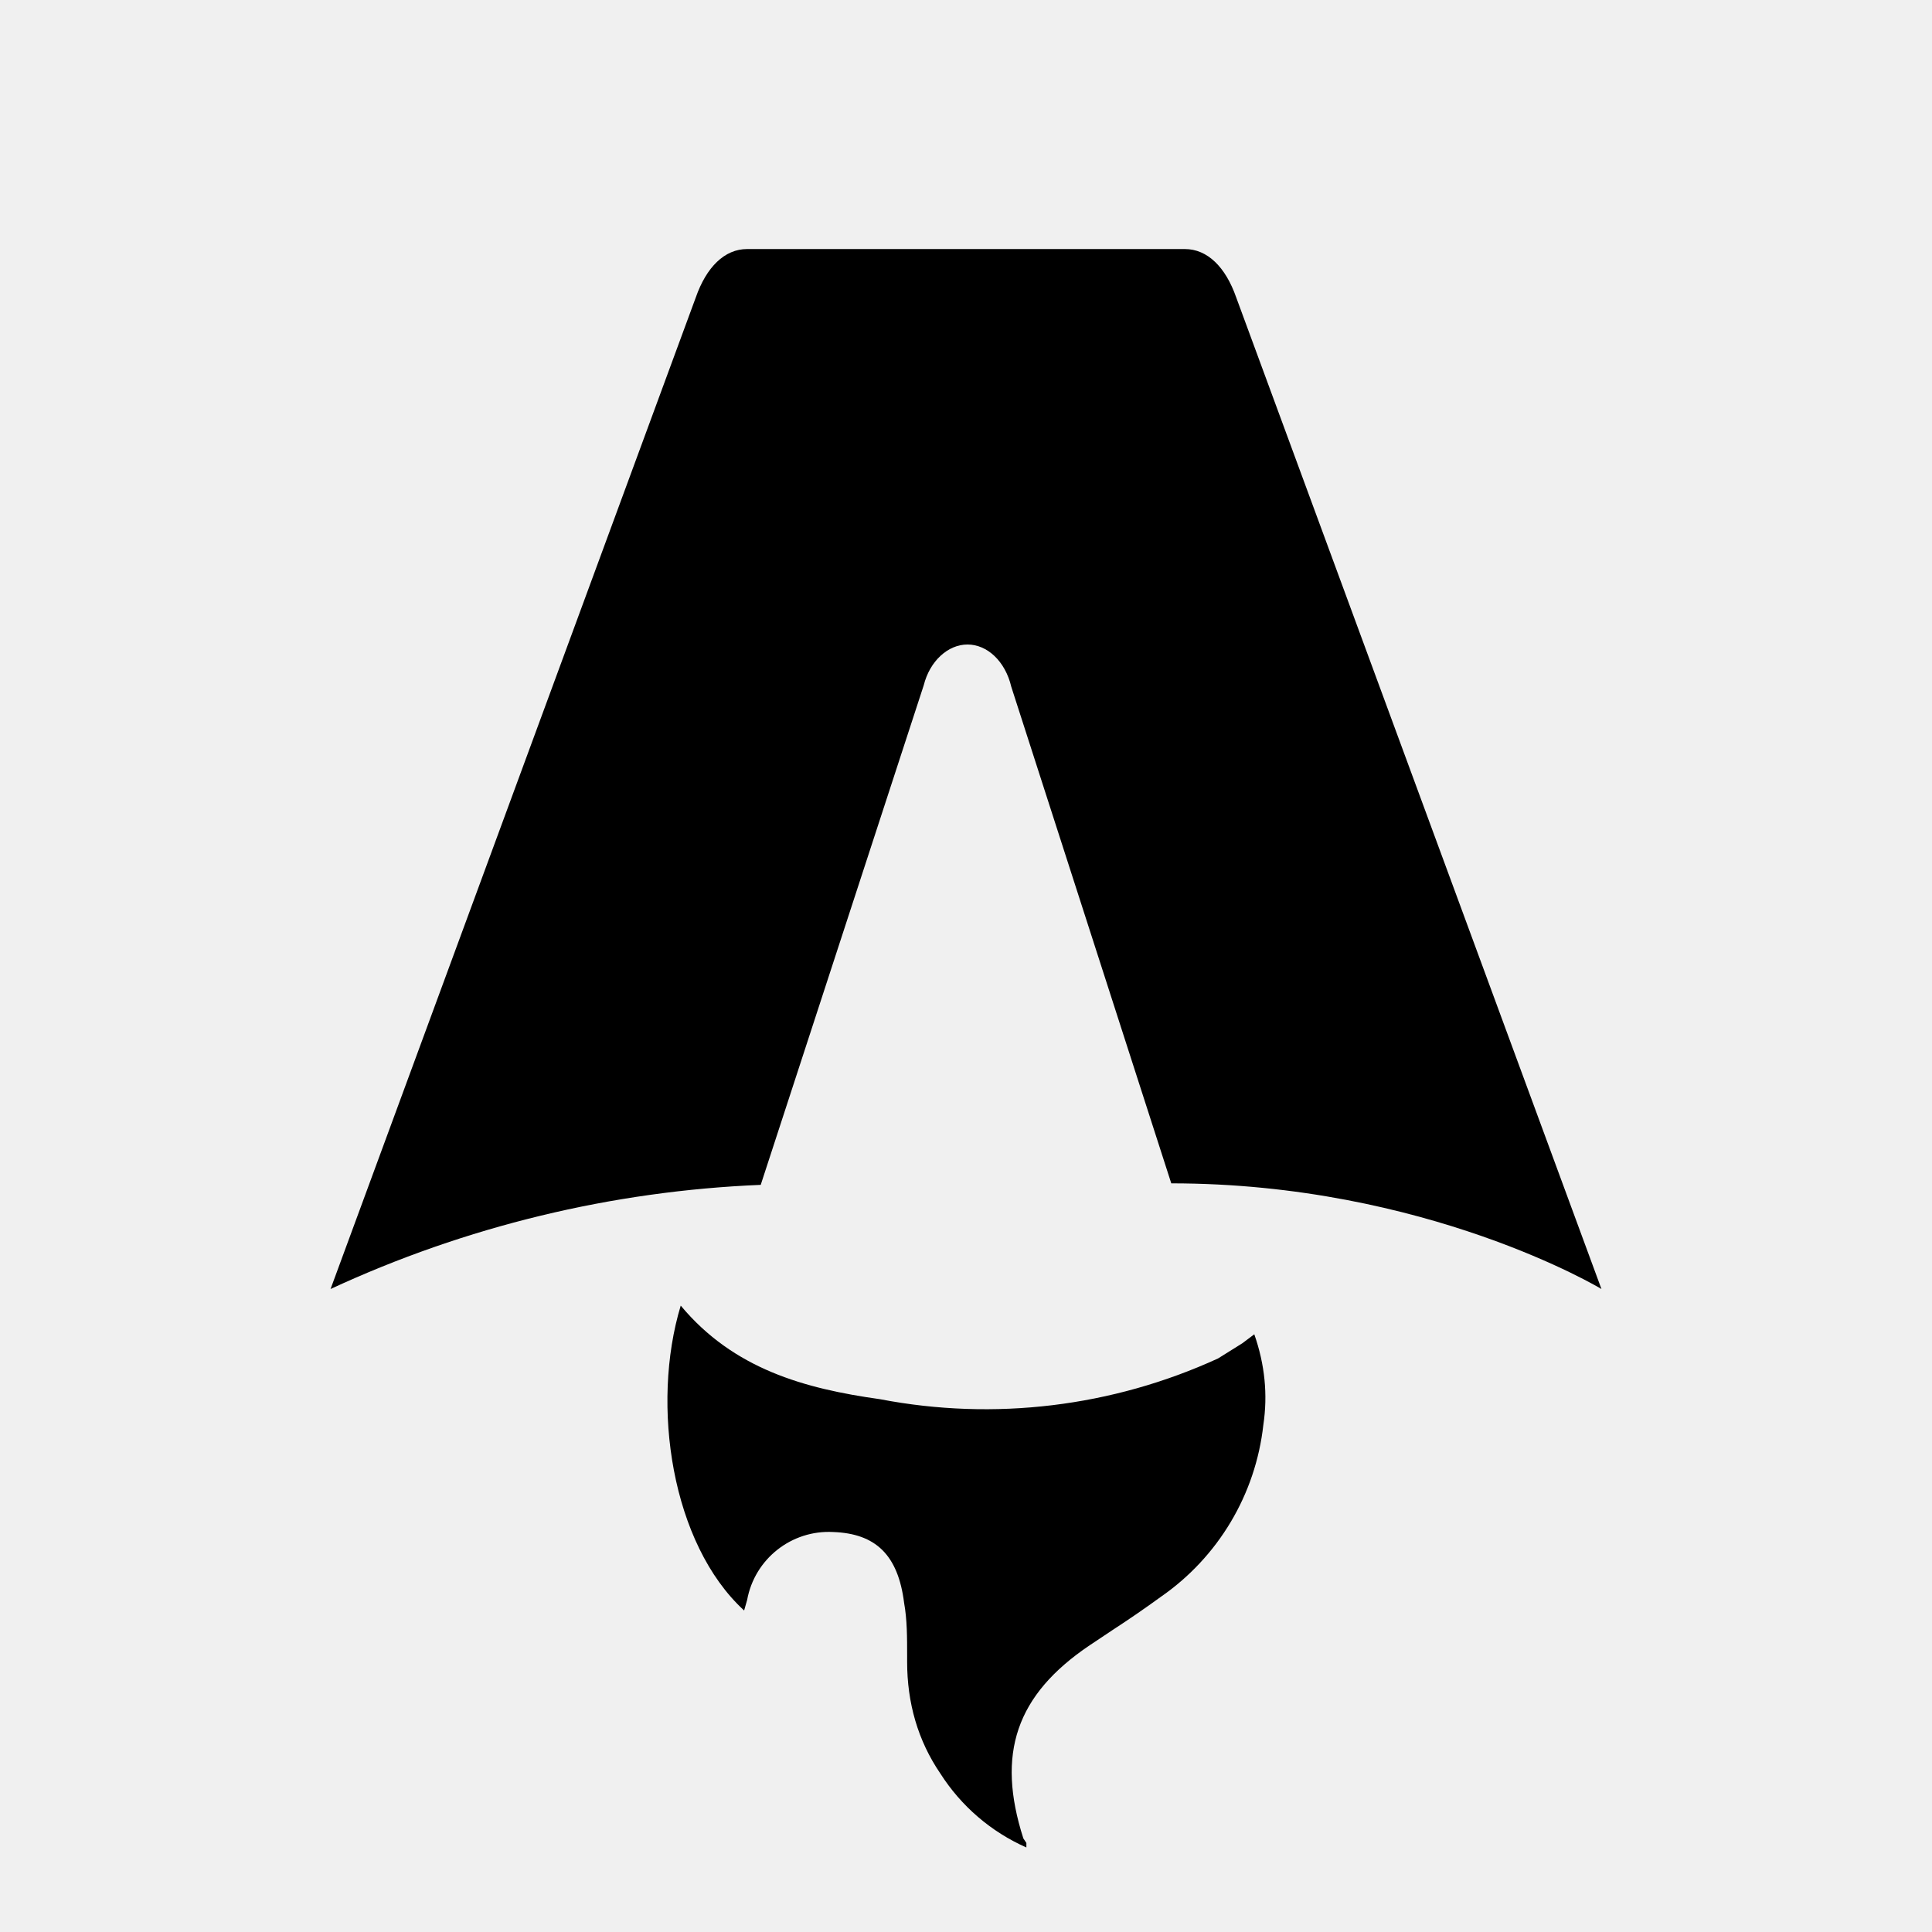
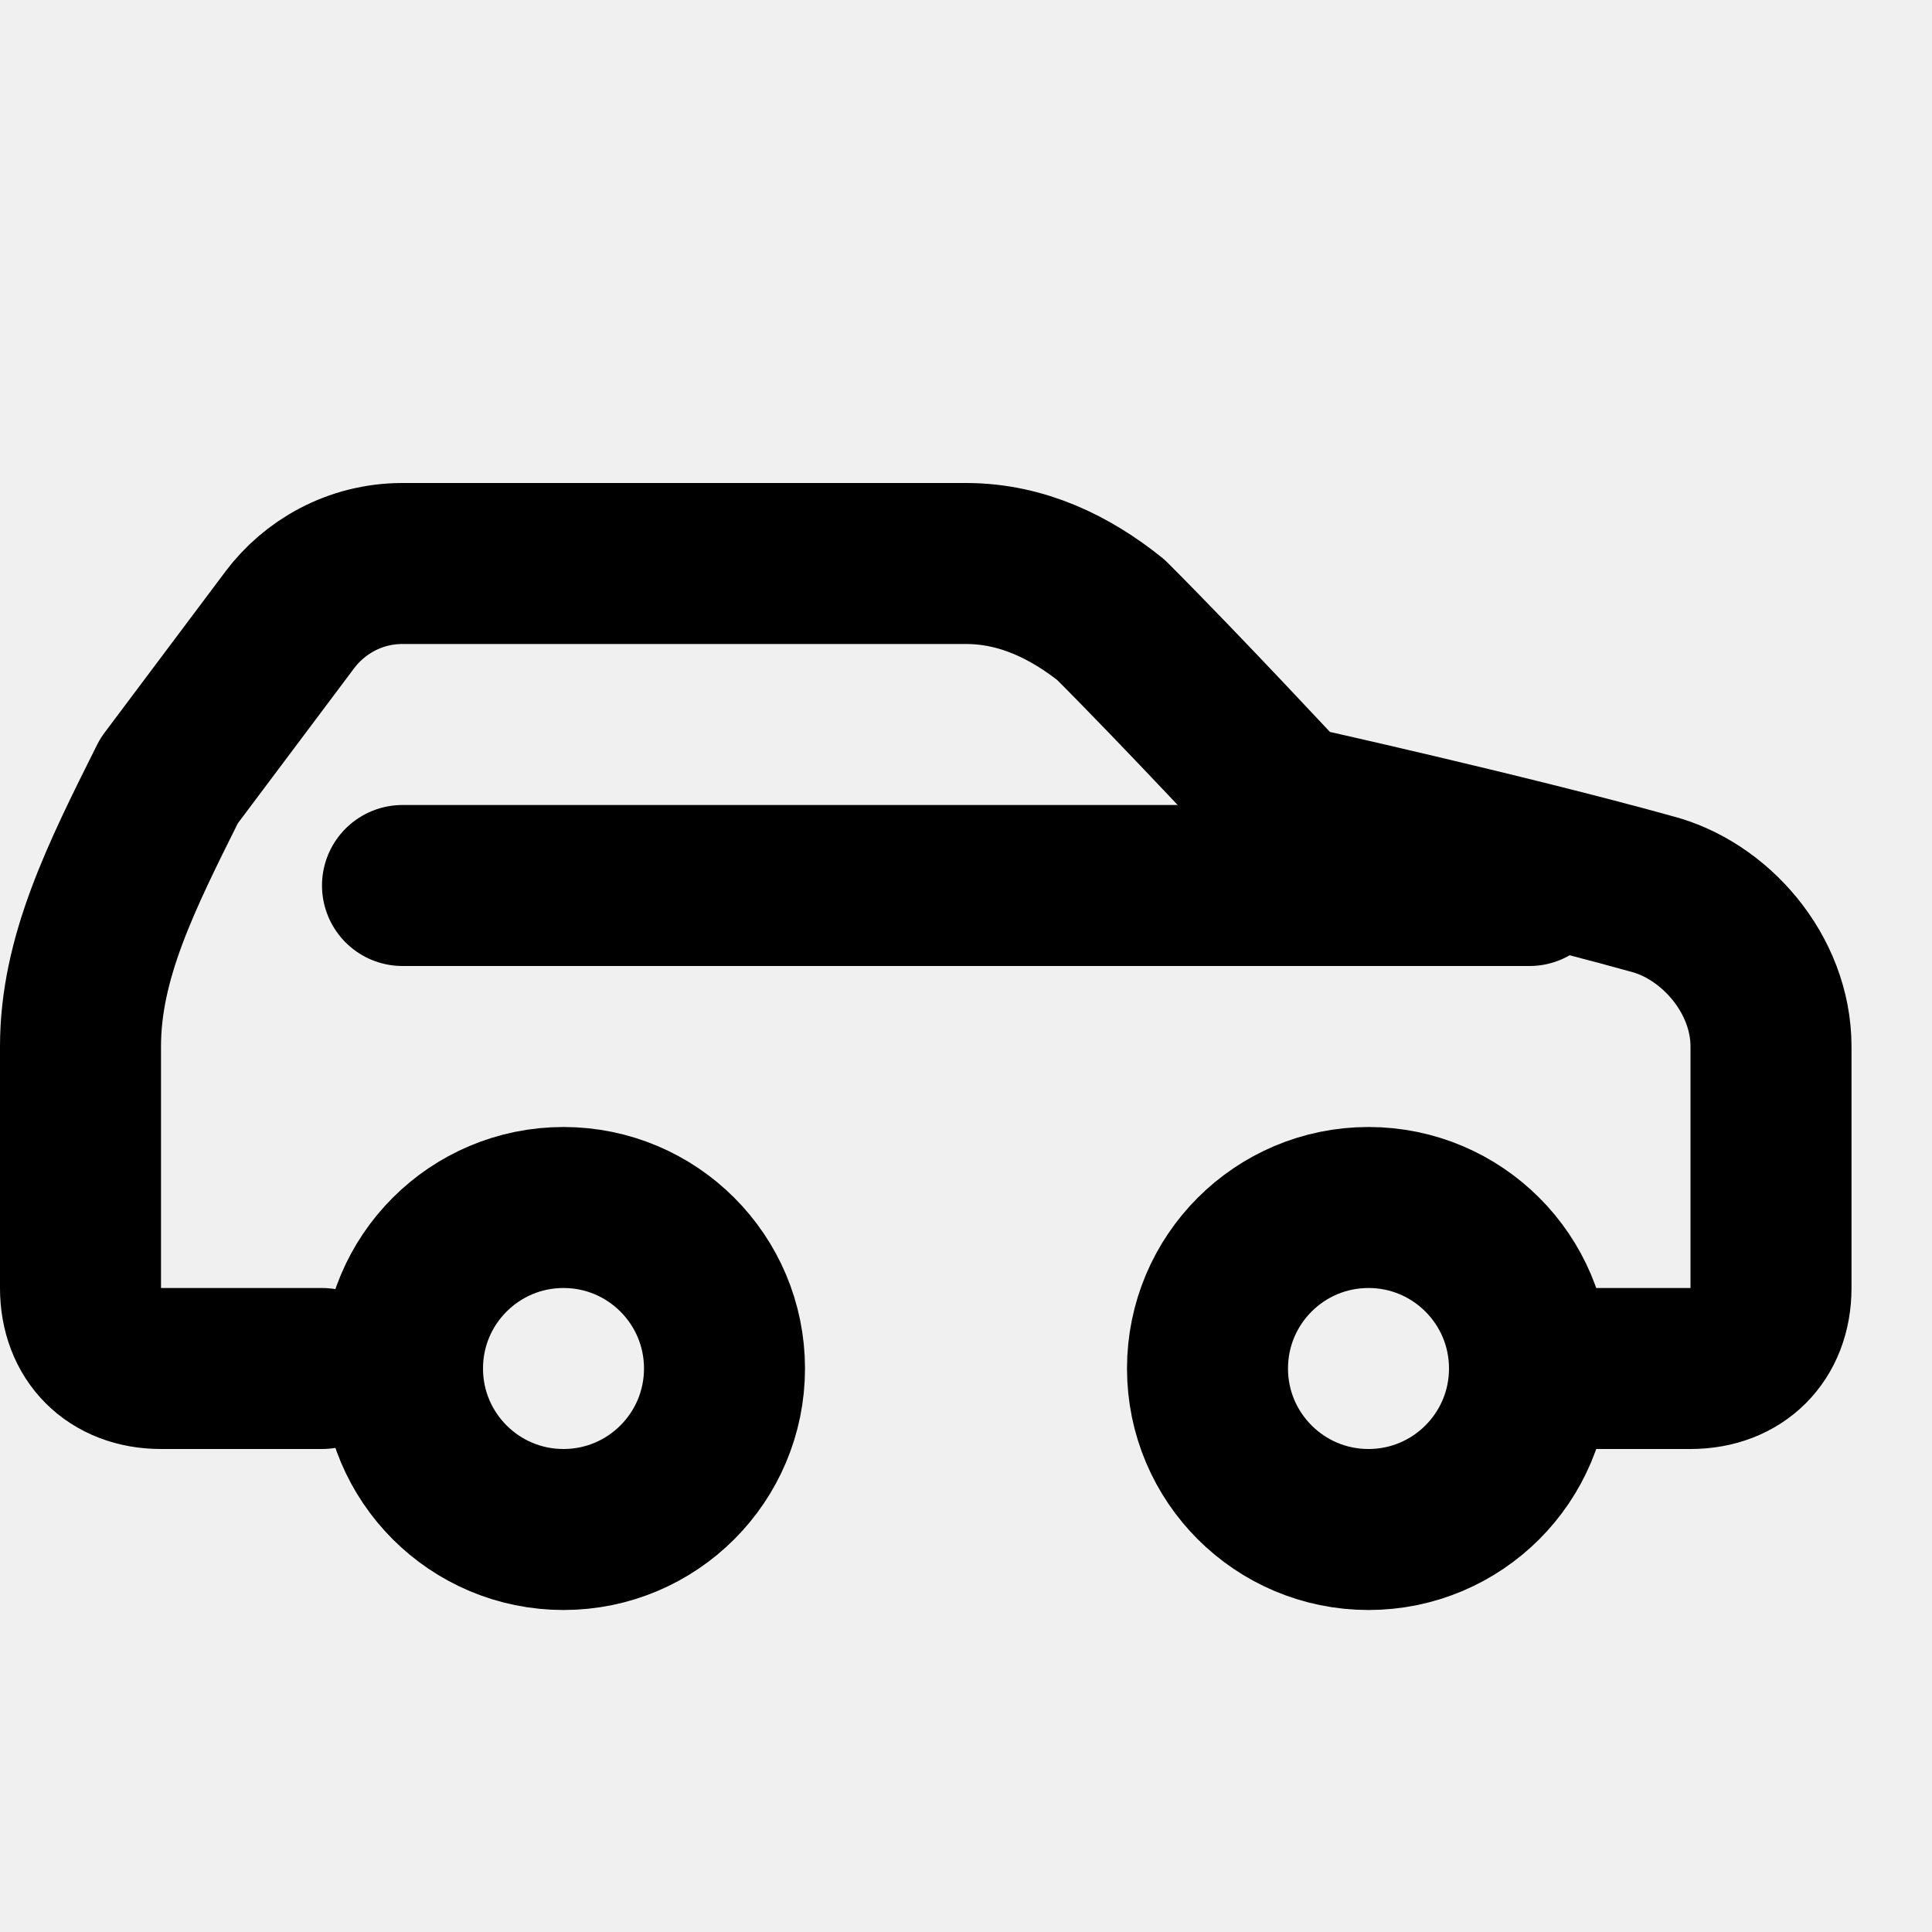
- <svg xmlns="http://www.w3.org/2000/svg" fill="none" viewBox="0 0 128 128">
-   <path d="M50.4 78.5a75.1 75.1 0 0 0-28.5 6.9l24.2-65.7c.7-2 1.9-3.2 3.4-3.2h29c1.5 0 2.7 1.2 3.4 3.2l24.2 65.7s-11.6-7-28.5-7L67 45.5c-.4-1.7-1.6-2.8-2.9-2.8-1.3 0-2.5 1.1-2.9 2.7L50.4 78.5Zm-1.1 28.2Zm-4.2-20.2c-2 6.6-.6 15.8 4.2 20.2a17.5 17.5 0 0 1 .2-.7 5.5 5.5 0 0 1 5.7-4.5c2.8.1 4.3 1.5 4.7 4.7.2 1.1.2 2.3.2 3.5v.4c0 2.7.7 5.2 2.2 7.4a13 13 0 0 0 5.7 4.9v-.3l-.2-.3c-1.8-5.6-.5-9.5 4.4-12.8l1.5-1a73 73 0 0 0 3.2-2.2 16 16 0 0 0 6.8-11.4c.3-2 .1-4-.6-6l-.8.6-1.6 1a37 37 0 0 1-22.4 2.7c-5-.7-9.7-2-13.2-6.2Z" />
-   <style>
-         path { fill: #000; }
-         @media (prefers-color-scheme: dark) {
-             path { fill: #FFF; }
-         }
-     </style>
+ <svg xmlns="http://www.w3.org/2000/svg" viewBox="0 0 24 24" fill="none" stroke="currentColor" stroke-width="2" stroke-linecap="round" stroke-linejoin="round">
+   <path d="M19 17h2c.6 0 1-.4 1-1v-3c0-.9-.7-1.7-1.5-1.9C18.7 10.6 16 10 16 10s-1.3-1.4-2.2-2.3c-.5-.4-1.1-.7-1.8-.7H5c-.6 0-1.1.3-1.4.7l-1.5 2C1.5 10.9 1 11.9 1 13v3c0 .6.4 1 1 1h2" />
+   <circle cx="7" cy="17" r="2" />
+   <circle cx="17" cy="17" r="2" />
+   <path d="M5 11h14" />
</svg>
